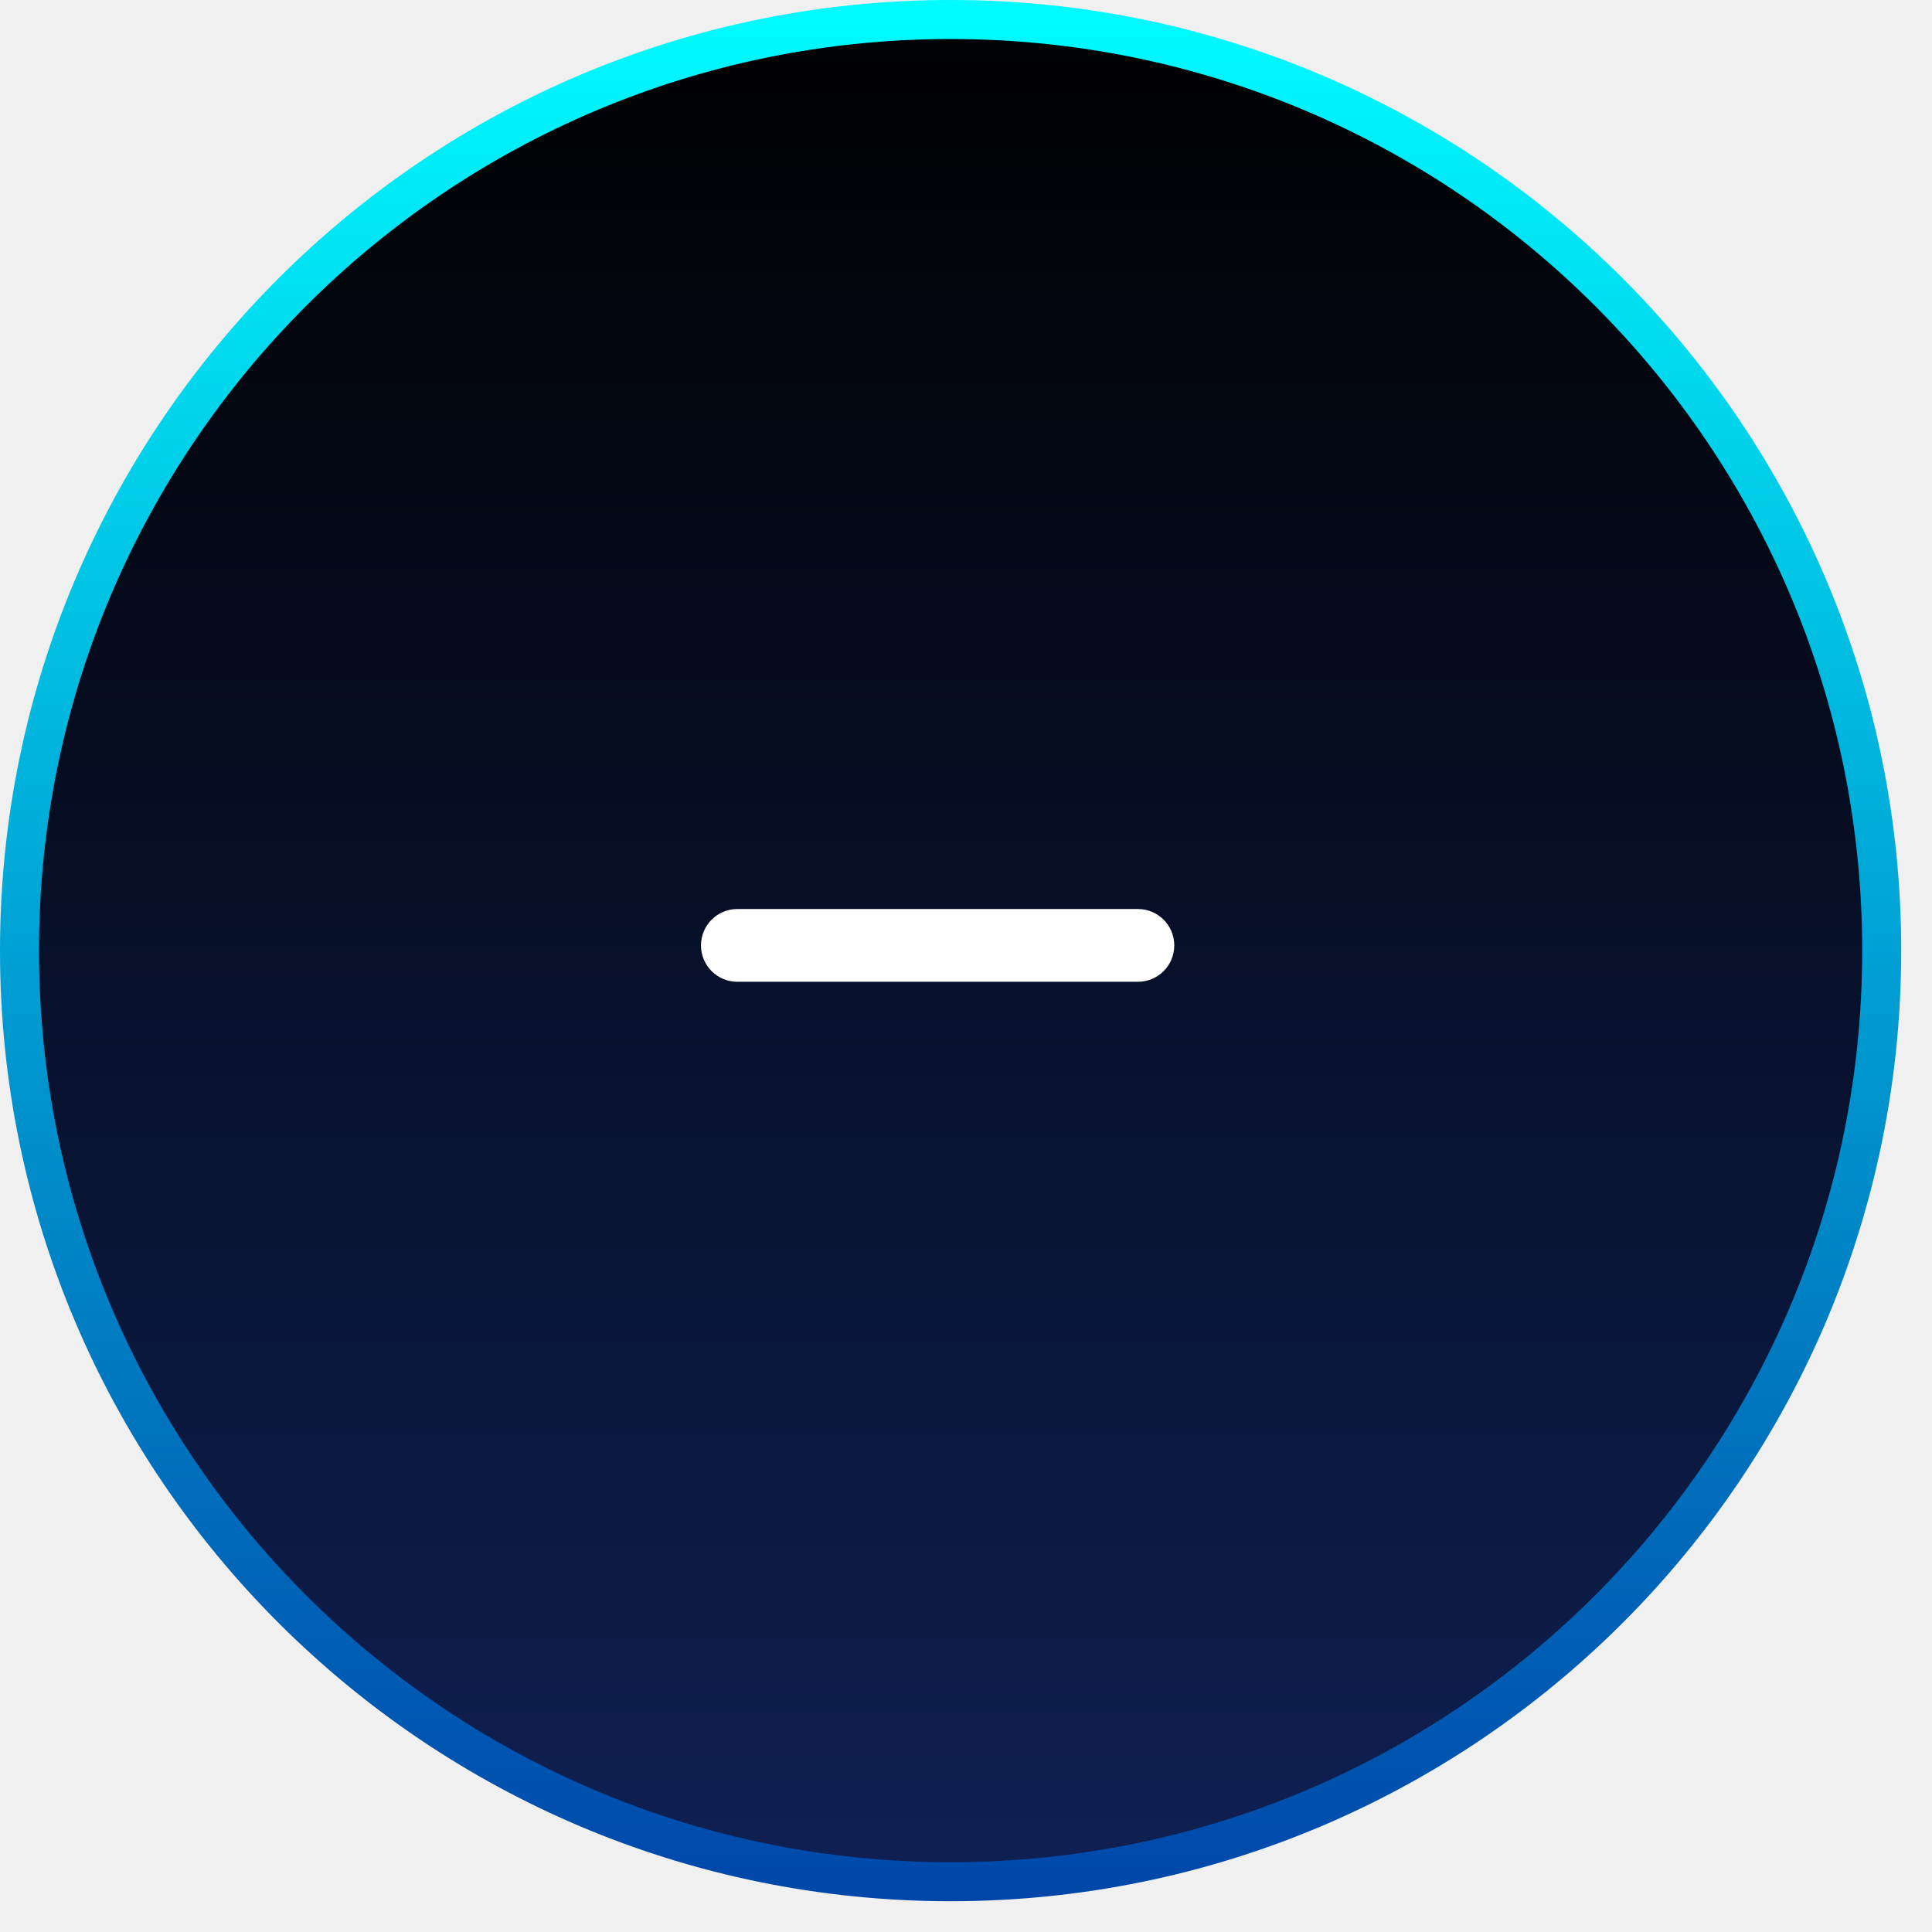
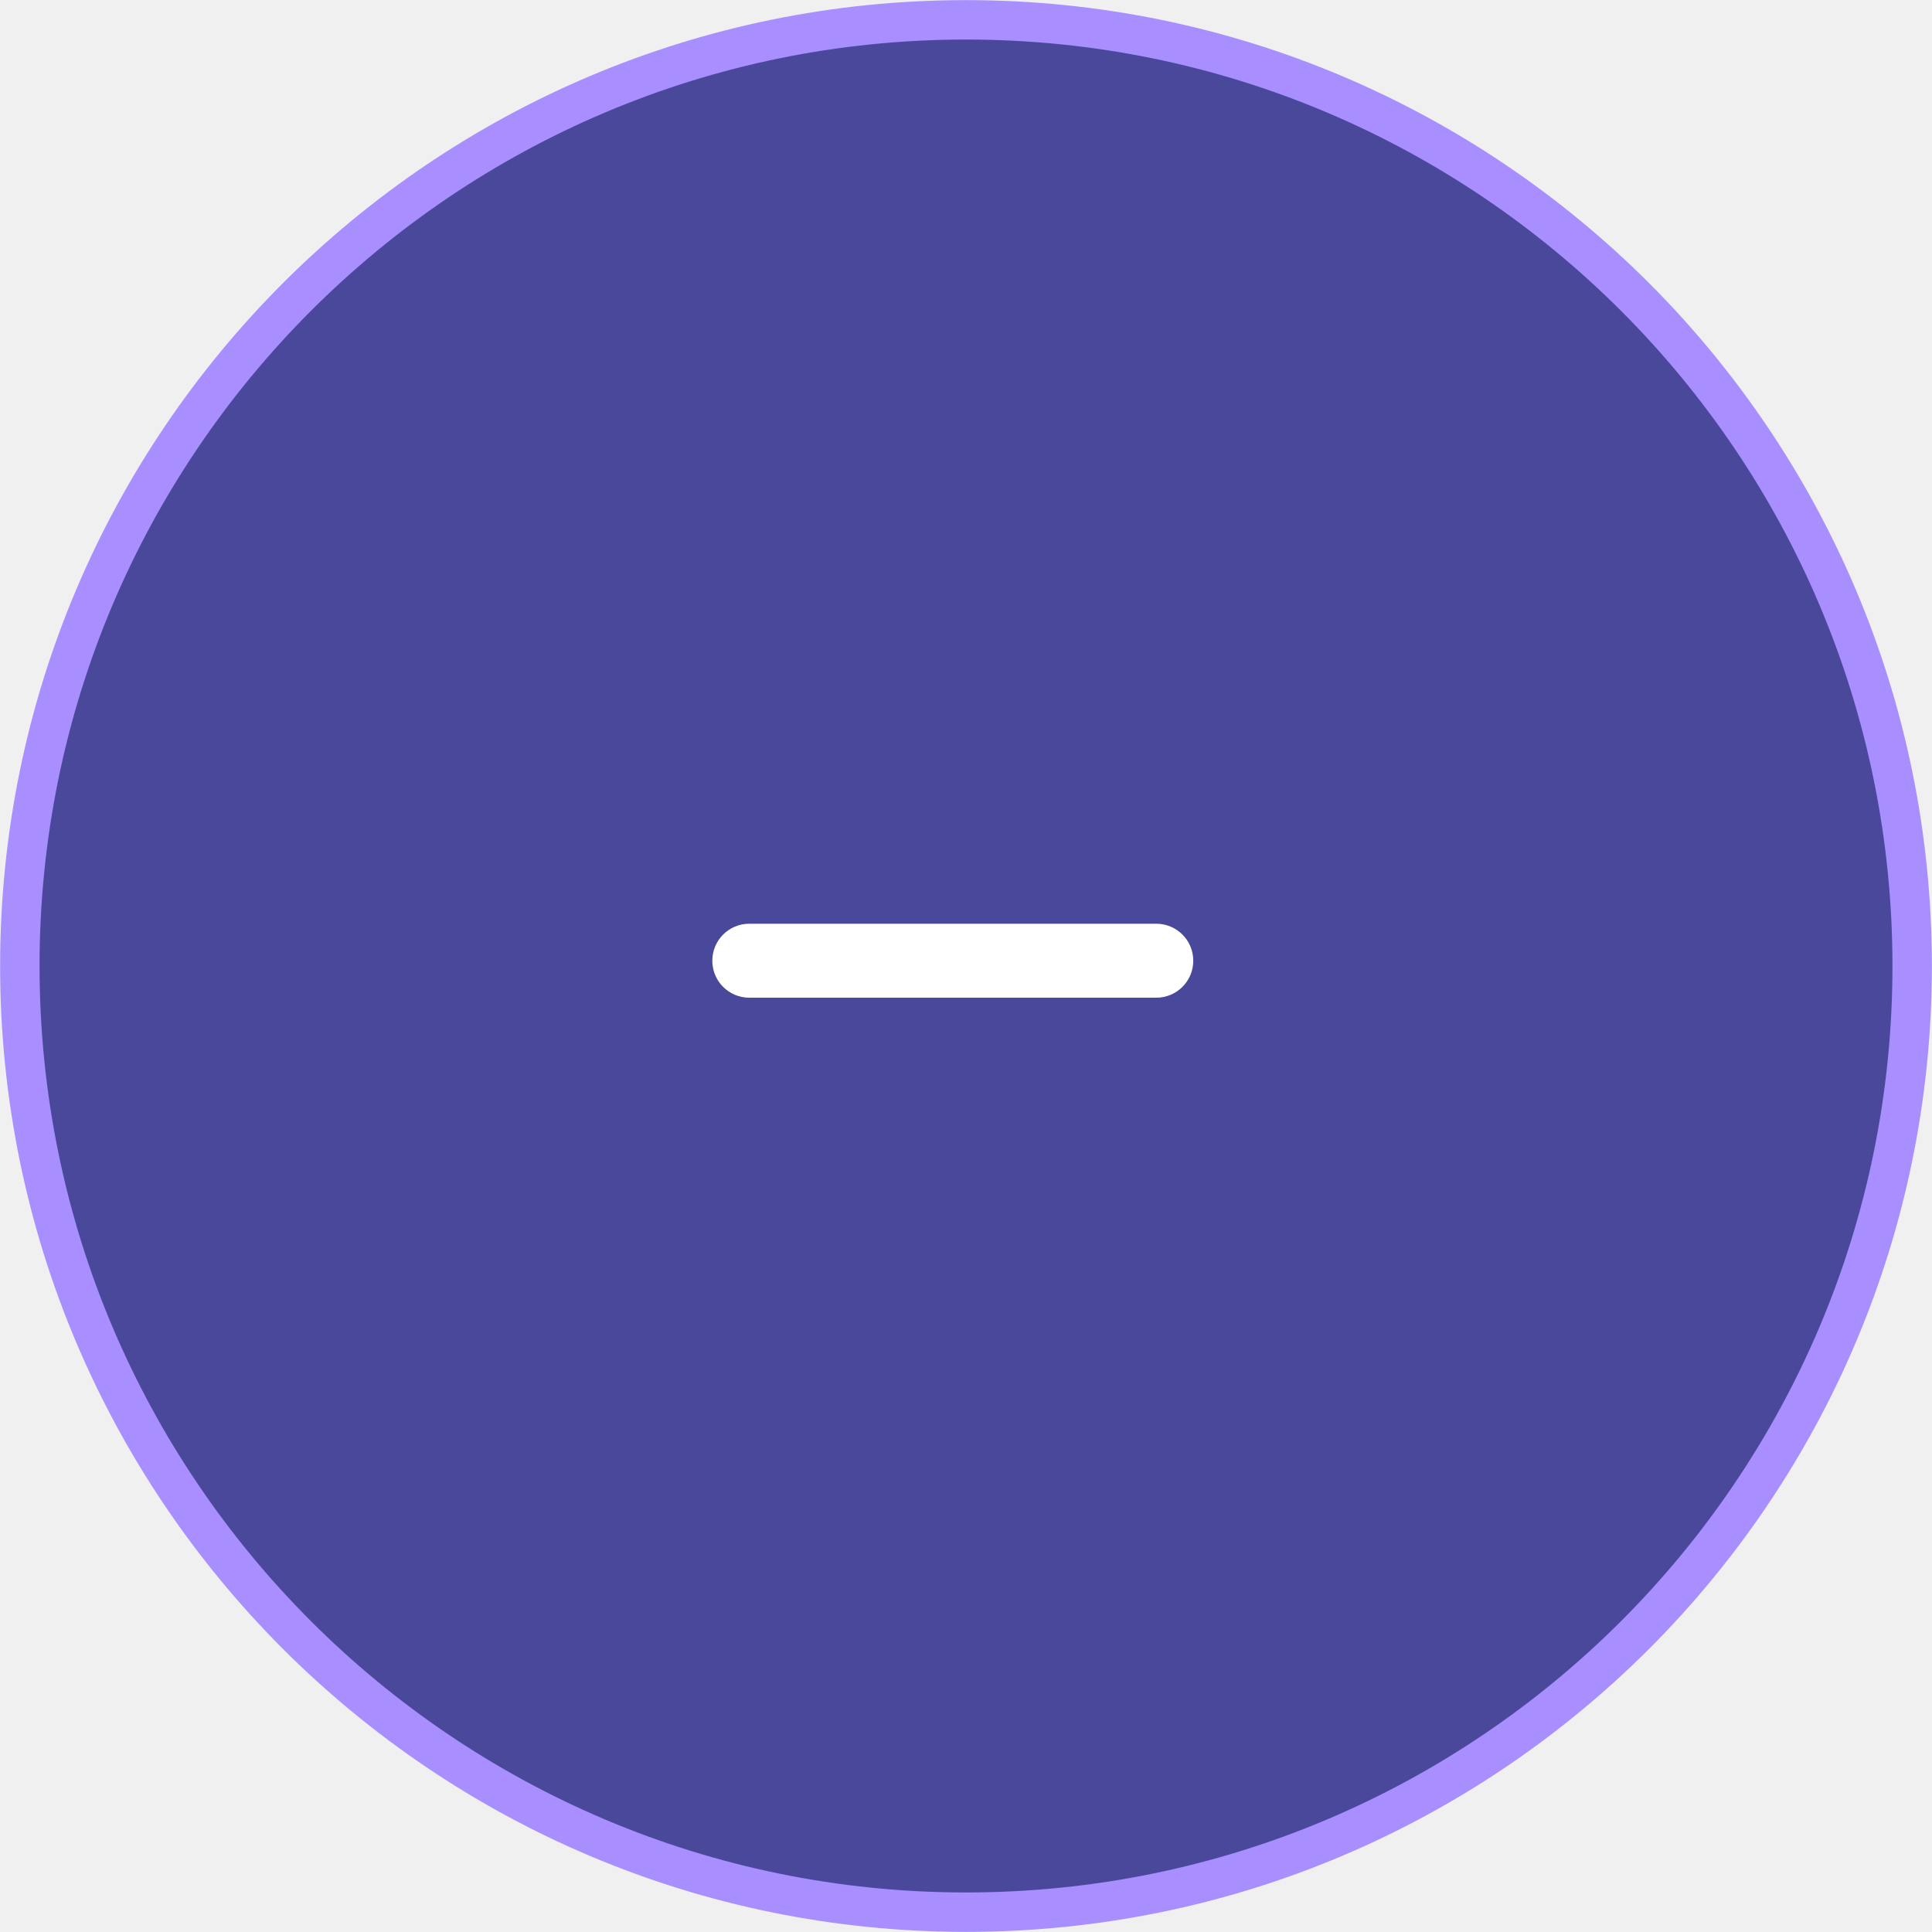
- <svg xmlns="http://www.w3.org/2000/svg" width="30" height="30" viewBox="0 0 30 30" fill="none">
-   <rect x="0.303" y="0.303" width="28.916" height="28.916" rx="14.458" fill="url(#paint0_linear_4888_17941)" />
-   <rect x="0.303" y="0.303" width="28.916" height="28.916" rx="14.458" stroke="url(#paint1_linear_4888_17941)" stroke-width="0.606" />
-   <g clip-path="url(#clip0_4888_17941)">
-     <path d="M18.234 14.68C18.234 14.993 17.981 15.245 17.669 15.245H11.45C11.137 15.245 10.885 14.993 10.885 14.68C10.885 14.368 11.137 14.115 11.45 14.115H17.669C17.981 14.115 18.234 14.368 18.234 14.68Z" fill="white" />
+ <svg xmlns="http://www.w3.org/2000/svg" width="49" height="49" viewBox="0 0 49 49" fill="none">
+   <path d="M24.5 0.503C37.753 0.503 48.497 11.247 48.497 24.5C48.497 37.753 37.753 48.497 24.5 48.497C11.247 48.497 0.503 37.753 0.503 24.5C0.503 11.247 11.247 0.503 24.5 0.503Z" fill="#49489B" />
+   <path d="M24.5 0.503C37.753 0.503 48.497 11.247 48.497 24.5C48.497 37.753 37.753 48.497 24.5 48.497C11.247 48.497 0.503 37.753 0.503 24.5C0.503 11.247 11.247 0.503 24.5 0.503Z" stroke="#A88EFF" />
+   <g clip-path="url(#clip0_4725_12190)">
+     <path d="M30.264 24.366C30.264 24.885 29.844 25.304 29.325 25.304H19.004C18.485 25.304 18.066 24.885 18.066 24.366C18.066 23.847 18.485 23.428 19.004 23.428H29.325C29.844 23.428 30.264 23.847 30.264 24.366Z" fill="white" />
  </g>
  <defs>
-     <linearGradient id="paint0_linear_4888_17941" x1="14.761" y1="29.522" x2="14.761" y2="0" gradientUnits="userSpaceOnUse">
-       <stop stop-color="#0F2053" />
-       <stop offset="1" />
-     </linearGradient>
-     <linearGradient id="paint1_linear_4888_17941" x1="14.761" y1="0" x2="14.761" y2="29.522" gradientUnits="userSpaceOnUse">
-       <stop stop-color="#00FCFF" />
-       <stop offset="1" stop-color="#0046A9" />
-     </linearGradient>
-     <clipPath id="clip0_4888_17941">
-       <rect width="8.399" height="1.292" fill="white" transform="translate(10.5615 14.1152)" />
+     <clipPath id="clip0_4725_12190">
+       <rect width="13.854" height="2.13" fill="white" transform="translate(17.5299 23.4279) scale(1.00626)" />
    </clipPath>
  </defs>
</svg>
